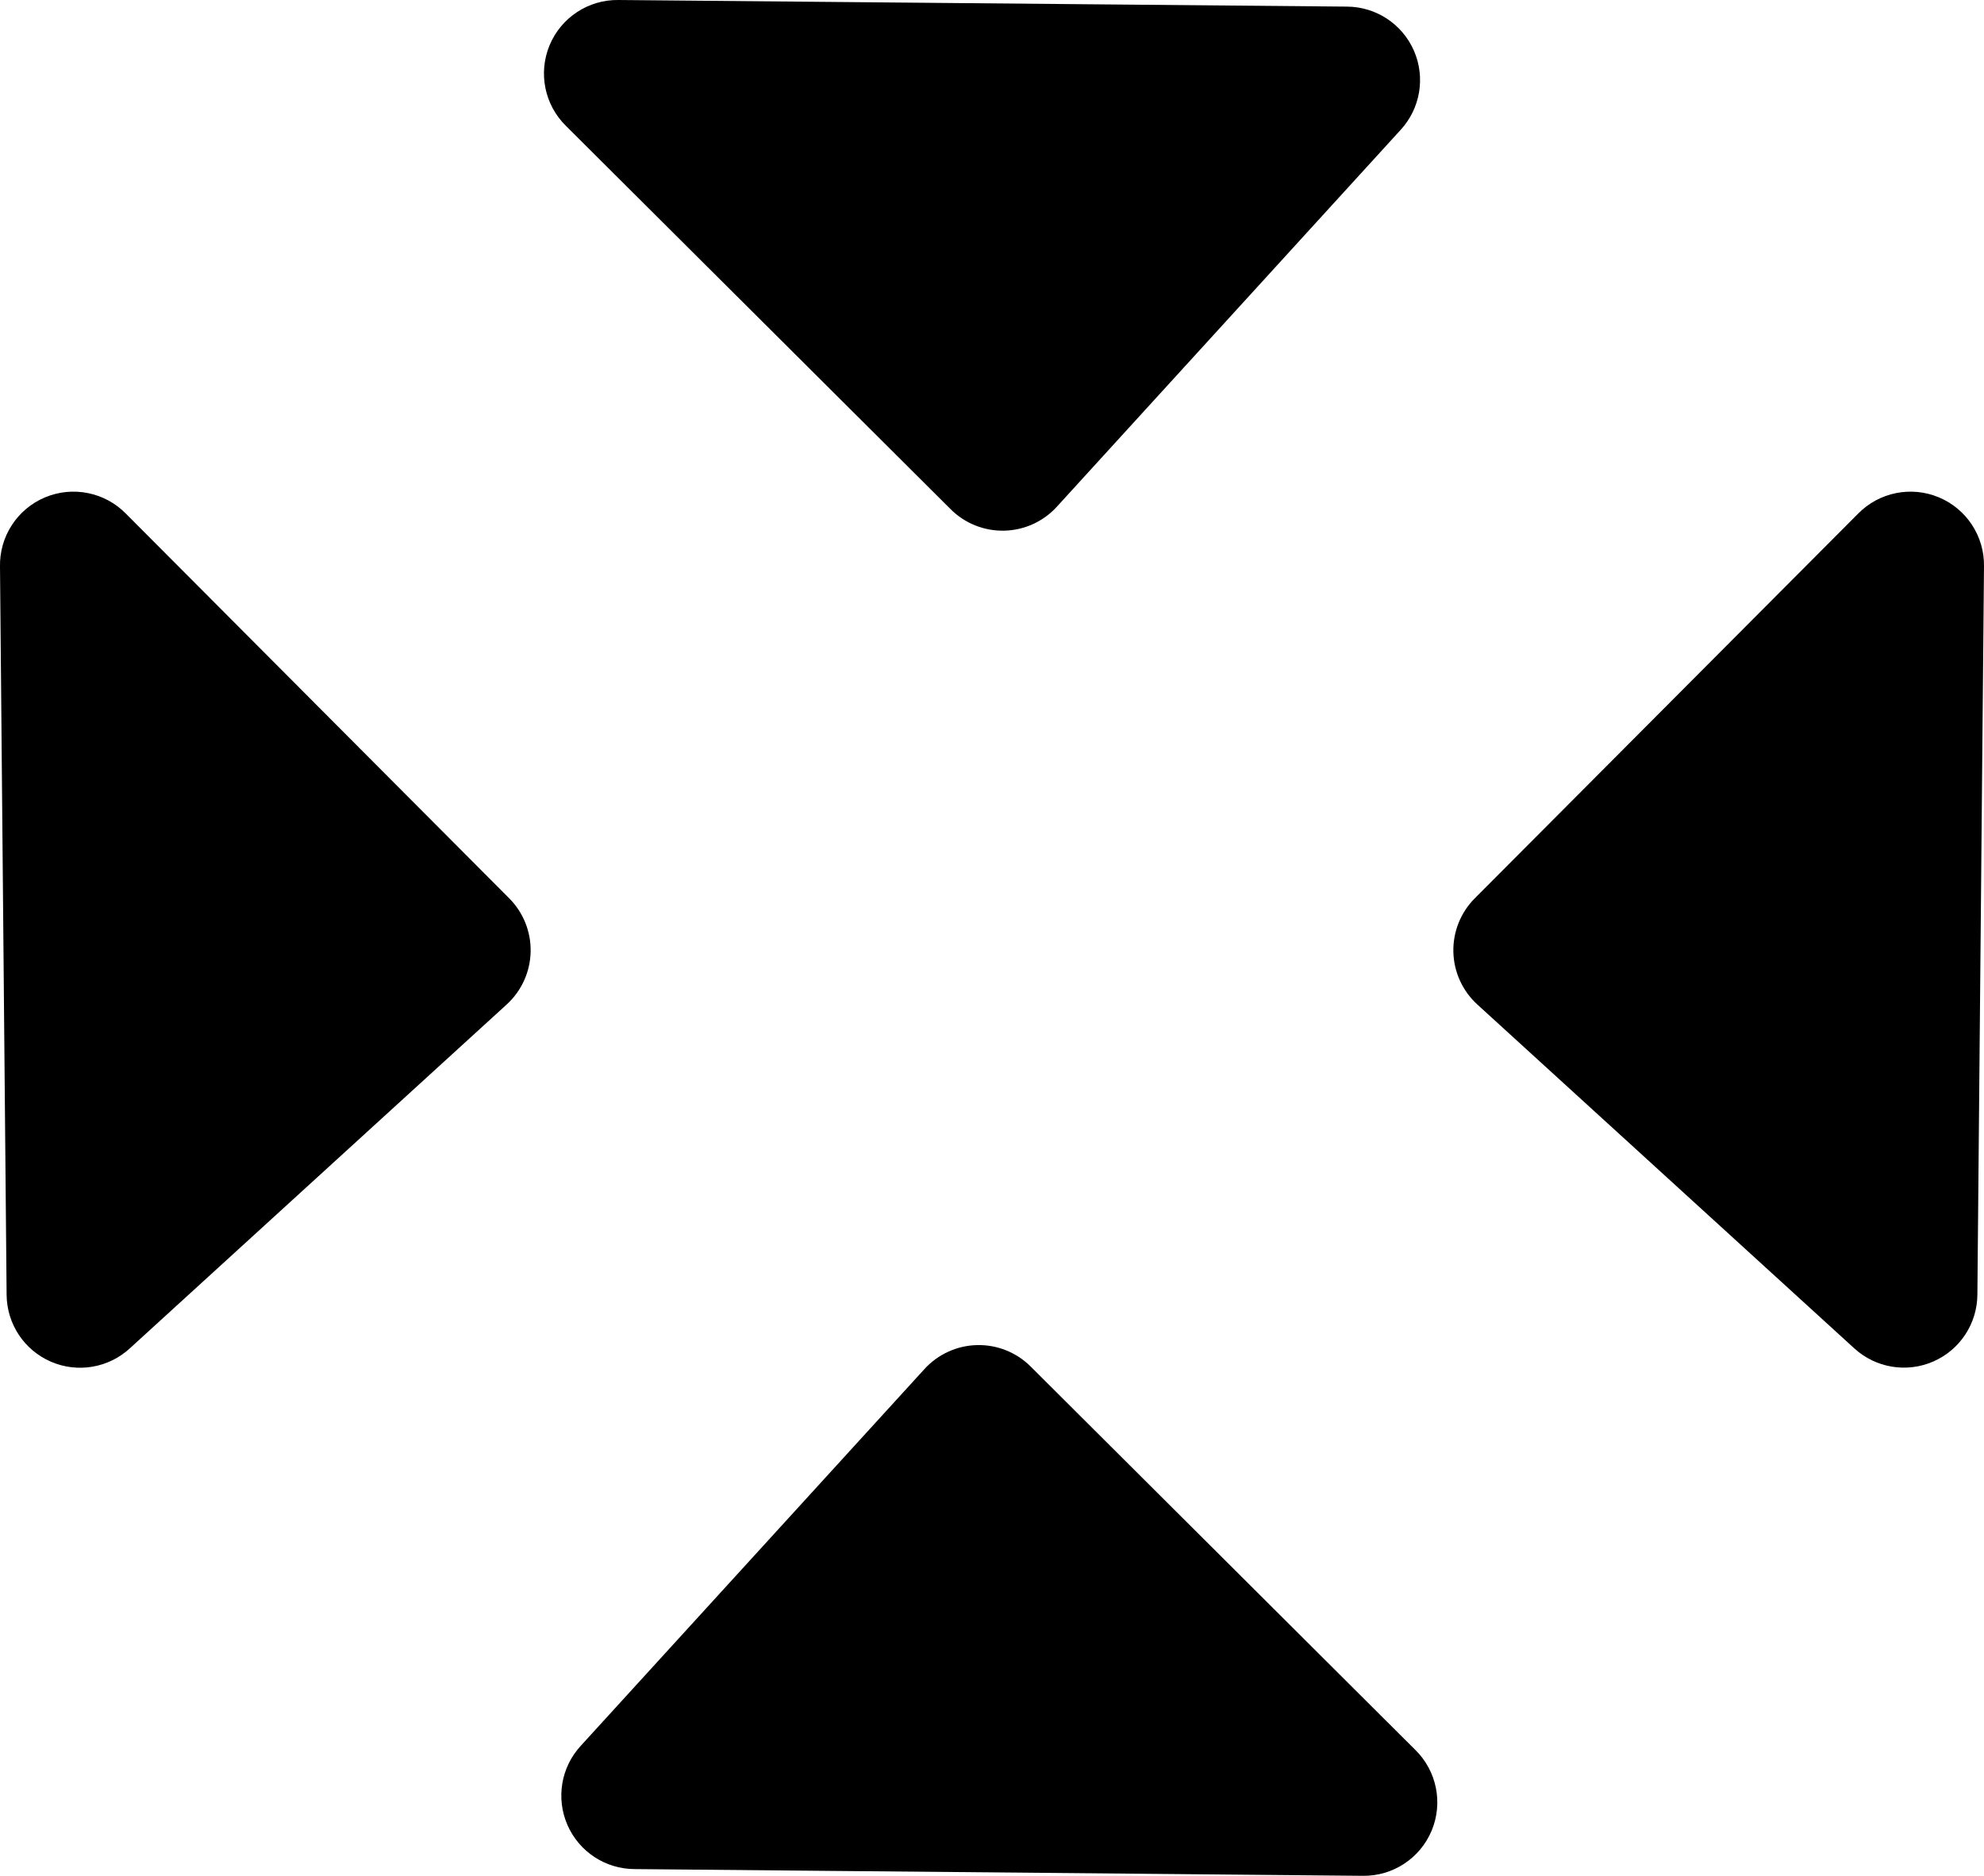
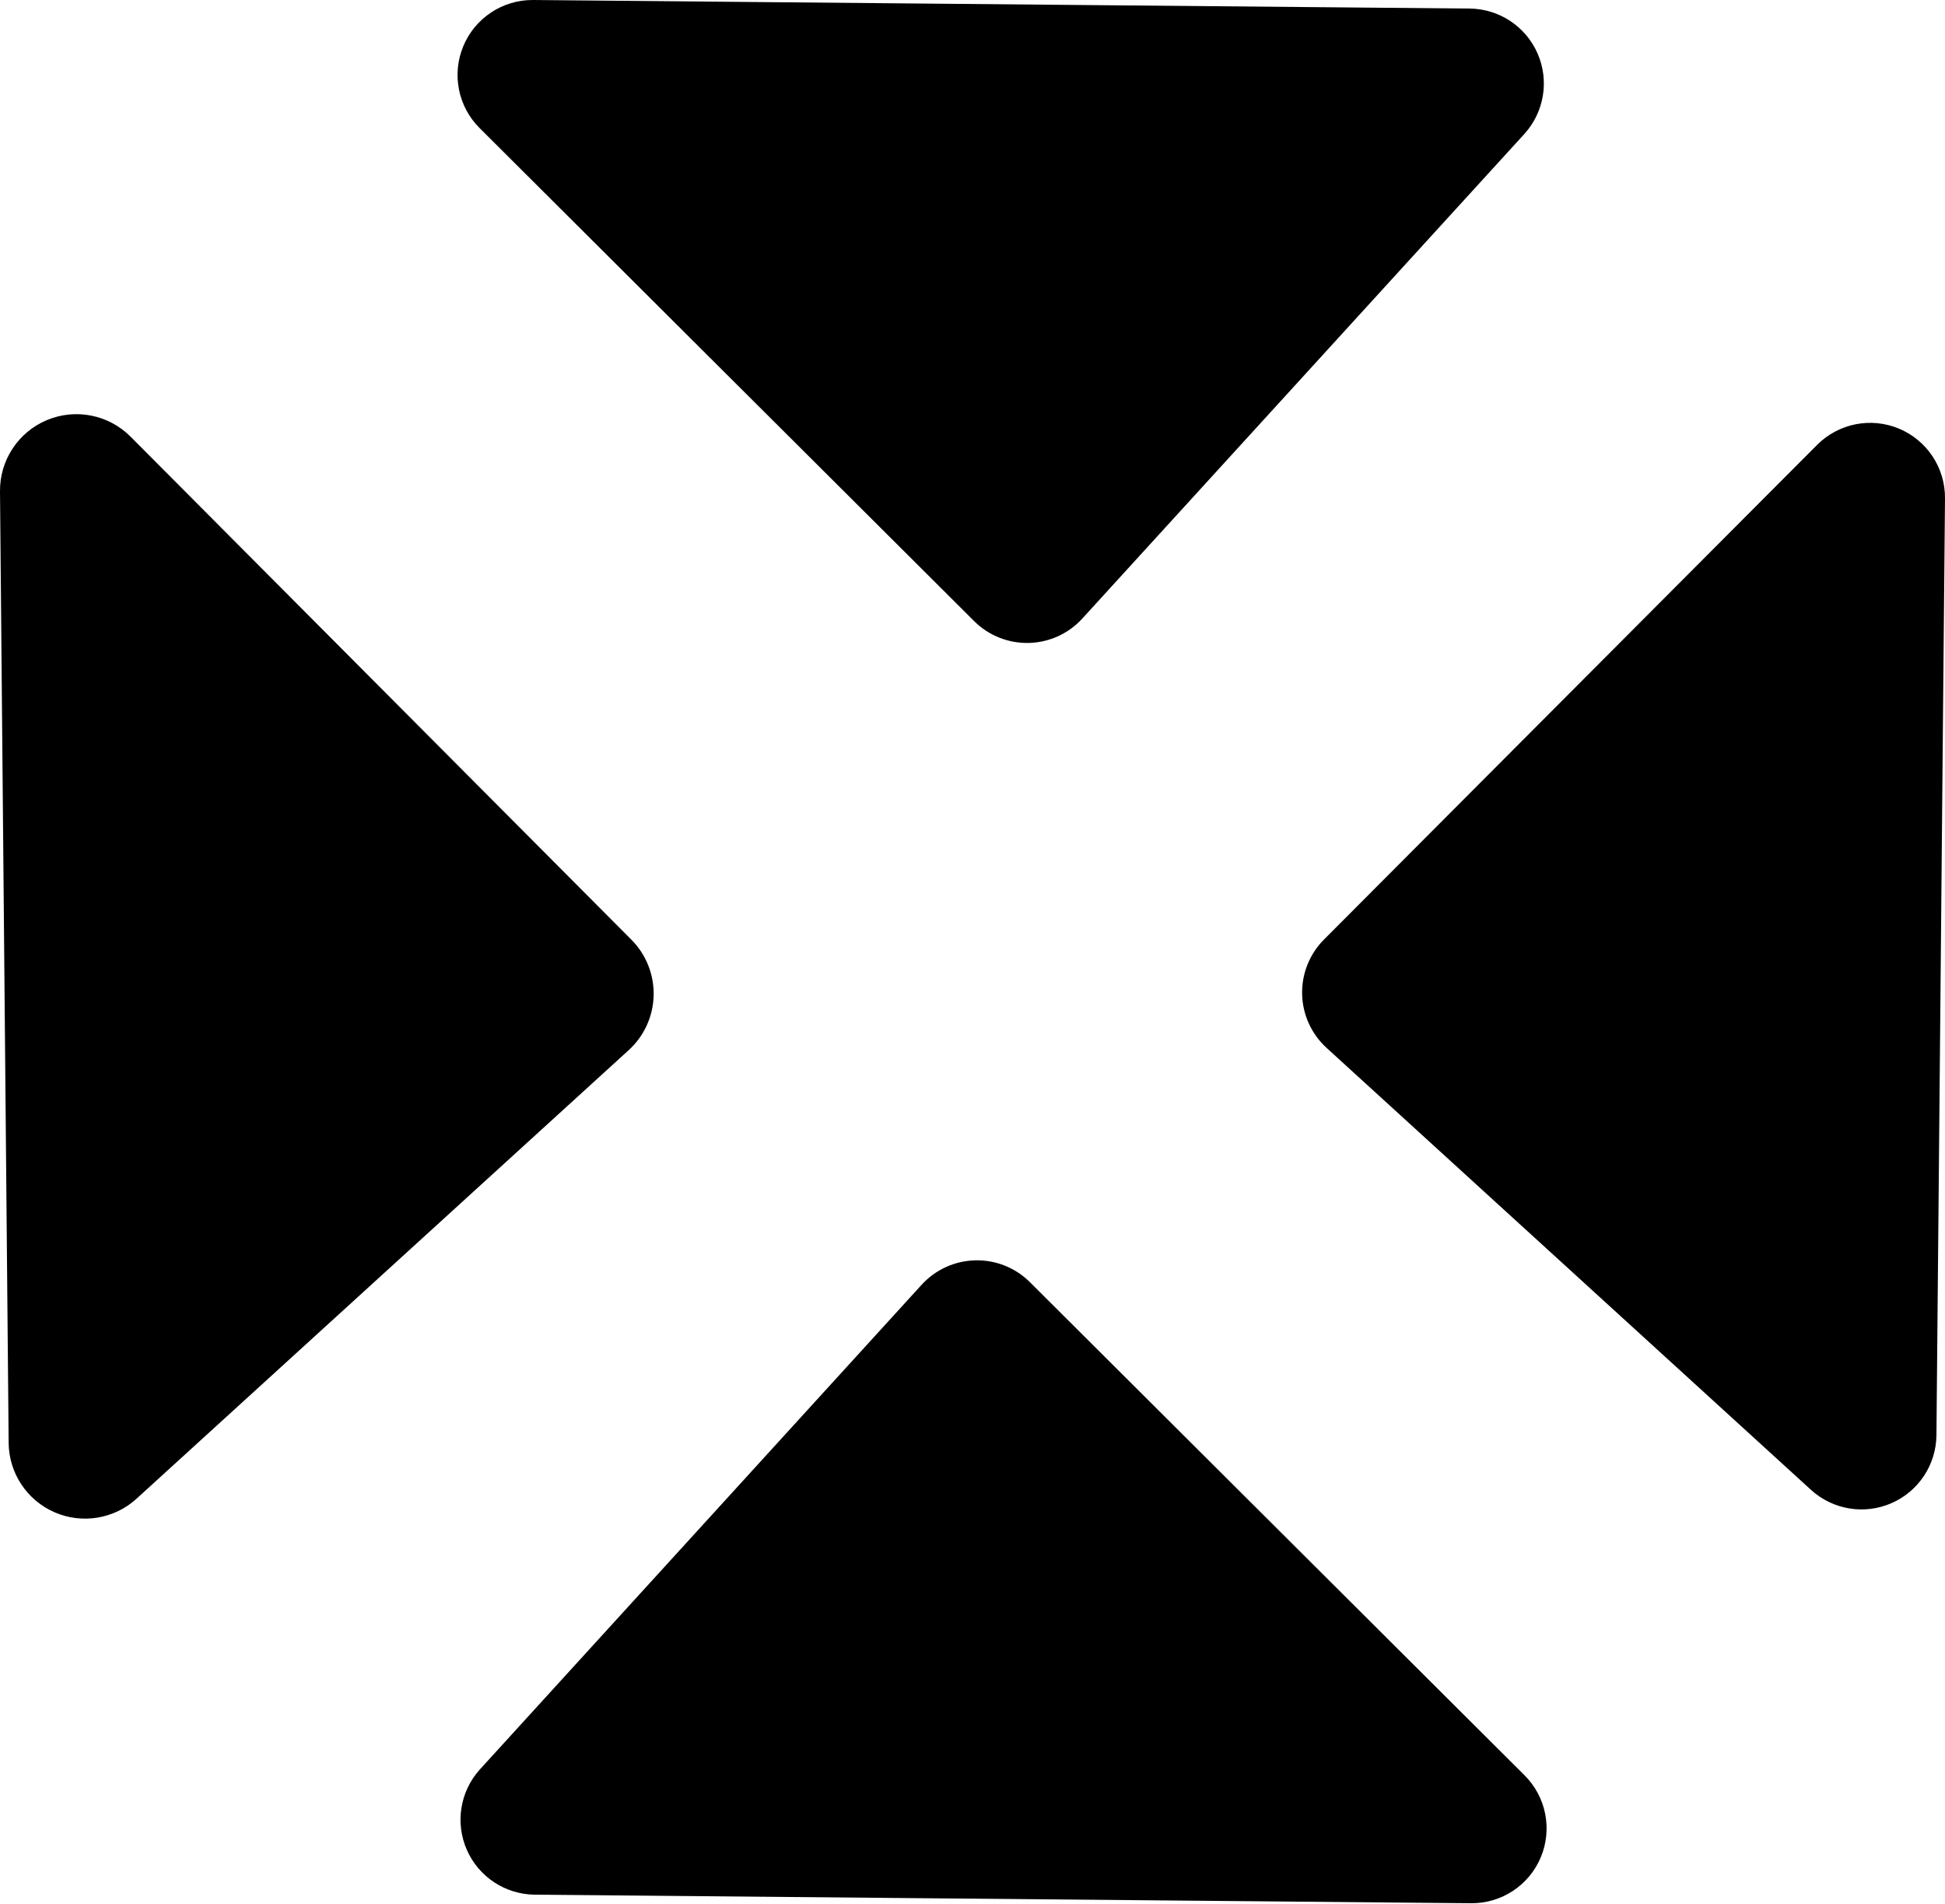
- <svg xmlns="http://www.w3.org/2000/svg" viewBox="0 0 189 178.69">
+ <svg xmlns="http://www.w3.org/2000/svg" viewBox="0 0 200.06 195.74">
  <g id="Layer_2" data-name="Layer 2">
    <g id="Layer_1-2" data-name="Layer 1">
-       <path d="M55.33,166.31l32.73-35.88a7,7,0,0,1,10.13-.24l36.63,36.51a7,7,0,0,1-5,12l-69.36-.64A7,7,0,0,1,55.33,166.31Z" />
-       <path d="M176.63,128.44,140.74,95.7a7,7,0,0,1-.24-10.13L177,48.94a7,7,0,0,1,12,5l-.63,69.36A7,7,0,0,1,176.63,128.44Z" />
-       <path d="M12.38,128.44,48.26,95.7a7,7,0,0,0,.24-10.13L12,48.94A7,7,0,0,0,0,54l.63,69.36A7,7,0,0,0,12.38,128.44Z" />
-       <path d="M133.42,12.38,100.69,48.26a7,7,0,0,1-10.14.24L53.92,12a7,7,0,0,1,5-12L128.3.63A7,7,0,0,1,133.42,12.38Z" />
+       <path d="M49.34,182,94.8,132.13a7.71,7.71,0,0,1,11.13-.27l50.88,50.72a7.7,7.7,0,0,1-5.51,13.16L55,194.86A7.71,7.71,0,0,1,49.34,182Z" />
+       <path d="M186.28,153.23l-49.83-45.46a7.71,7.71,0,0,1-.27-11.14L186.9,45.76a7.7,7.7,0,0,1,13.16,5.51l-.88,96.33A7.71,7.71,0,0,1,186.28,153.23Z" />
+       <path d="M14.05,154.13,64.67,108a7.86,7.86,0,0,0,.27-11.36L13.43,44.91A7.86,7.86,0,0,0,0,50.53l.89,97.86A7.86,7.86,0,0,0,14.05,154.13Z" />
+       <path d="M156.79,13.78,111.33,63.61a7.7,7.7,0,0,1-11.13.27L49.32,13.16A7.71,7.71,0,0,1,54.83,0l96.34.88A7.71,7.71,0,0,1,156.79,13.78Z" />
    </g>
  </g>
</svg>
